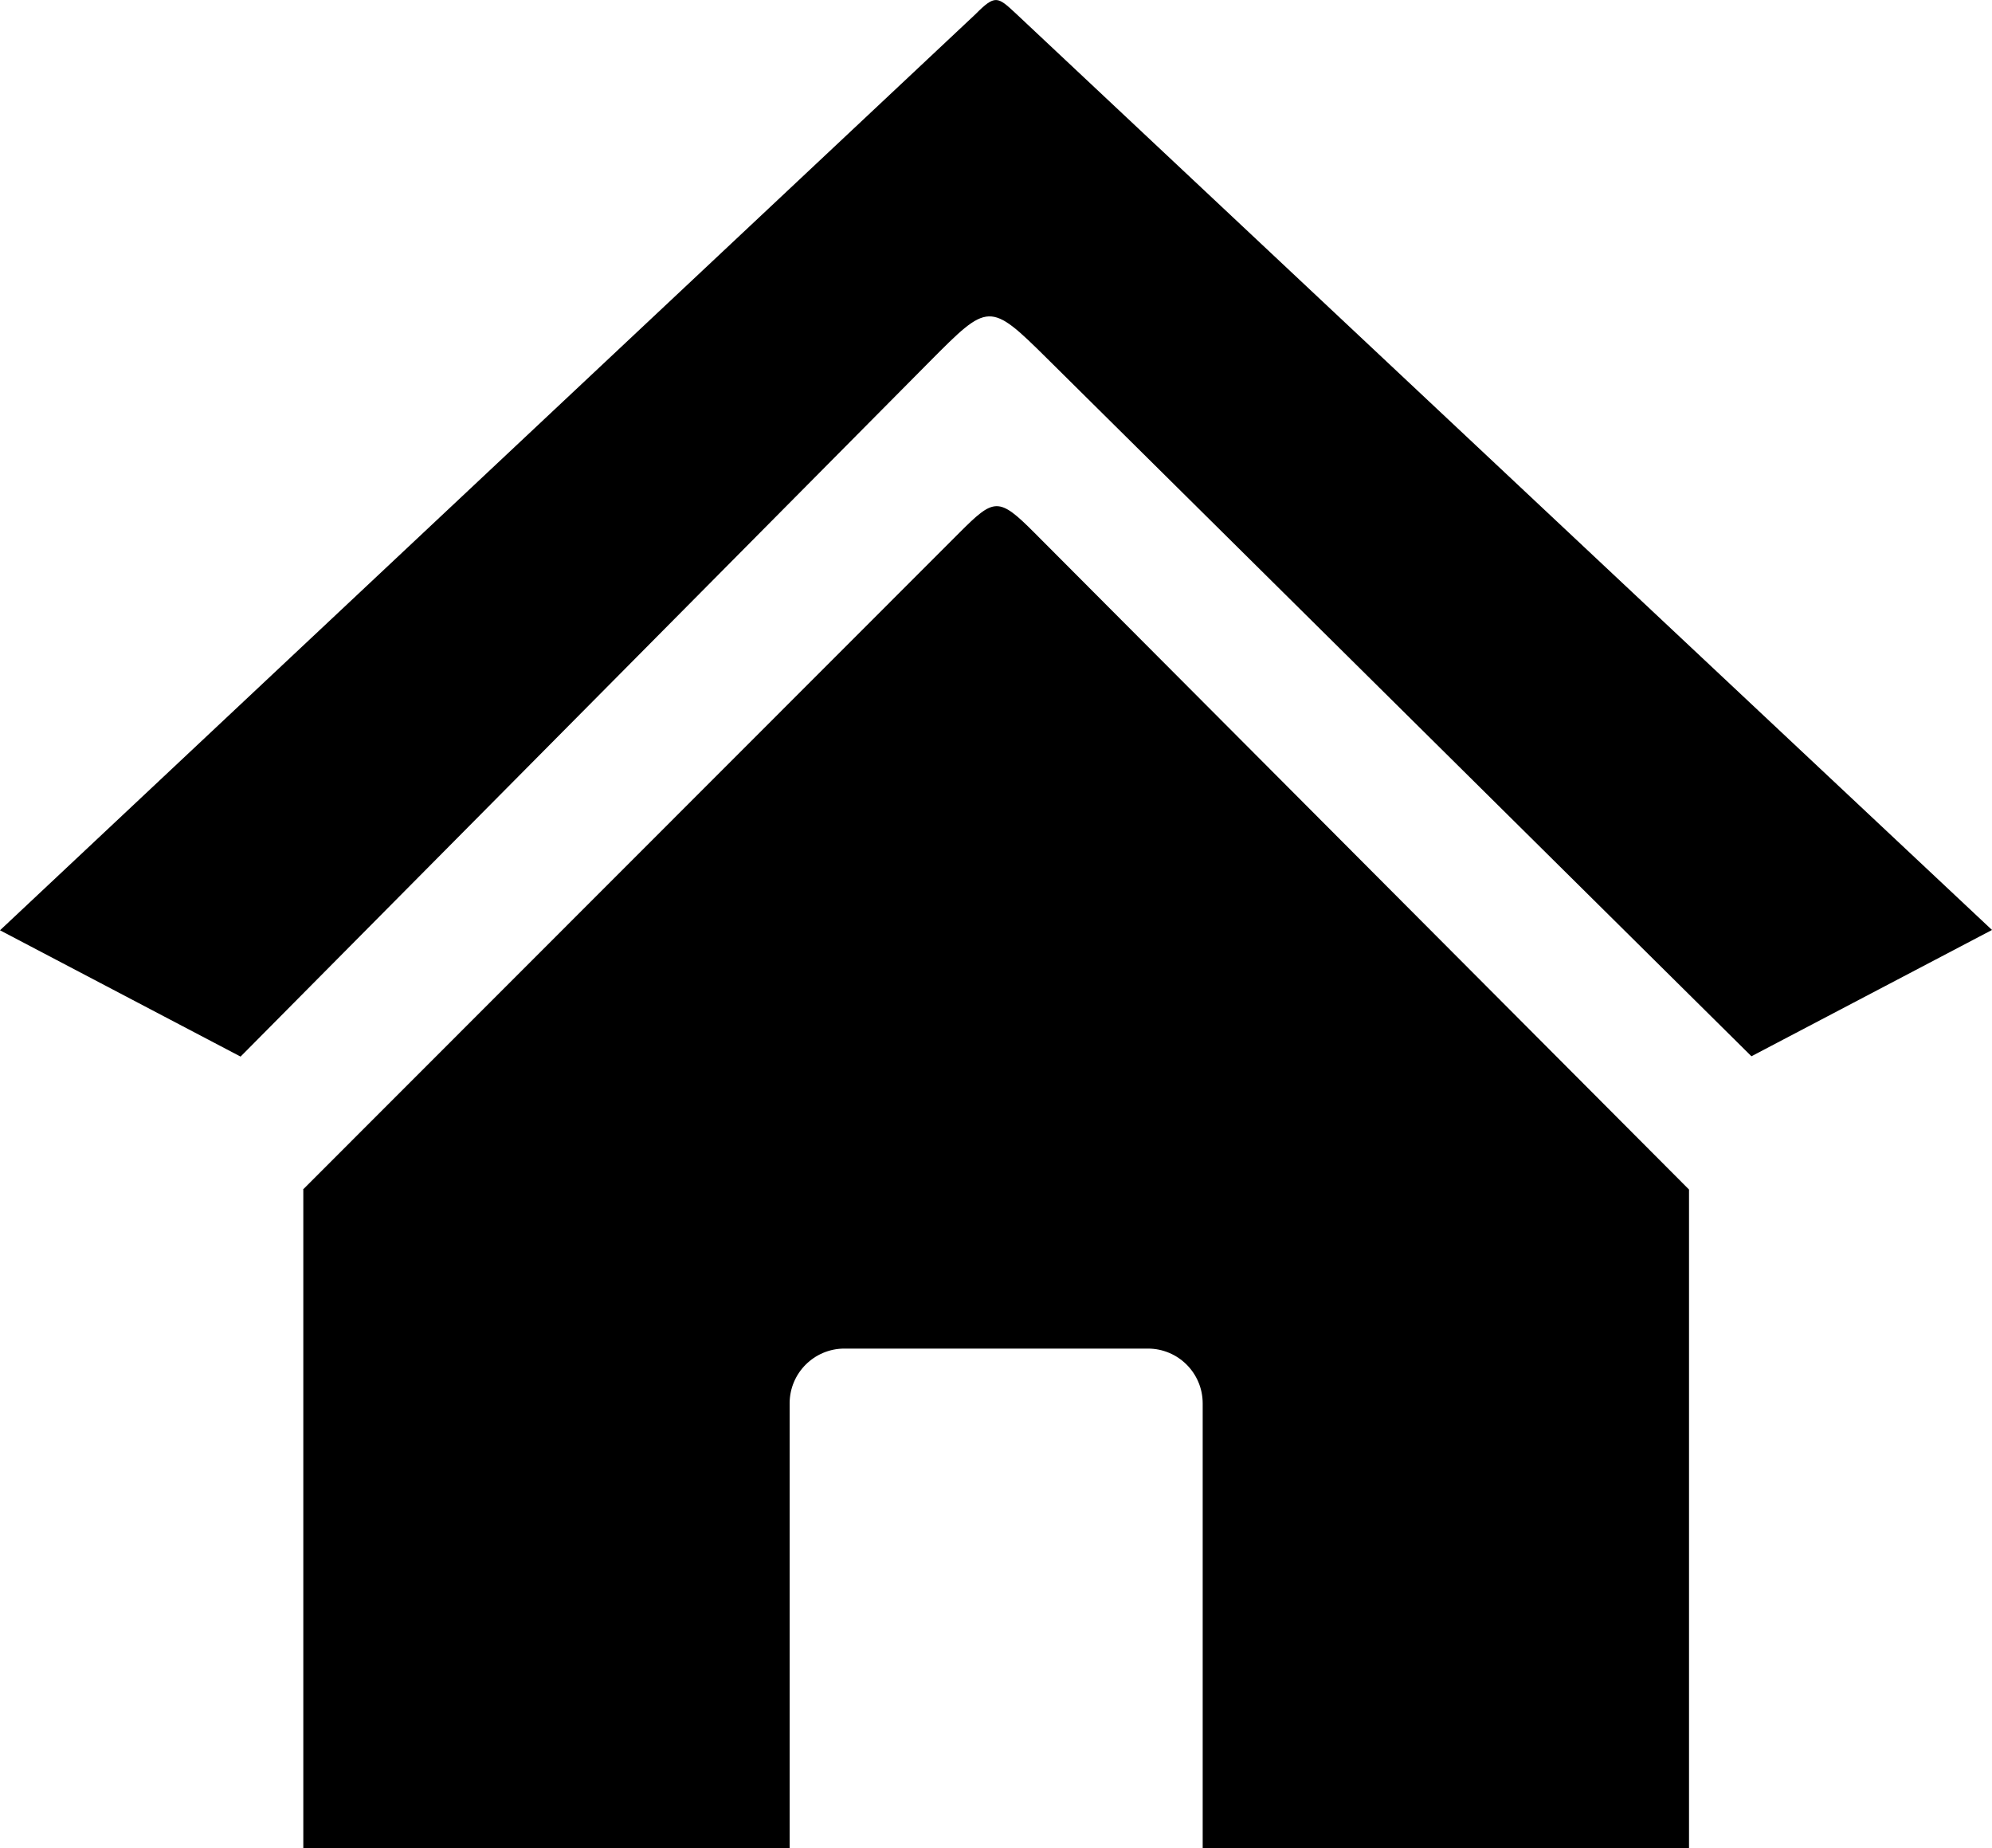
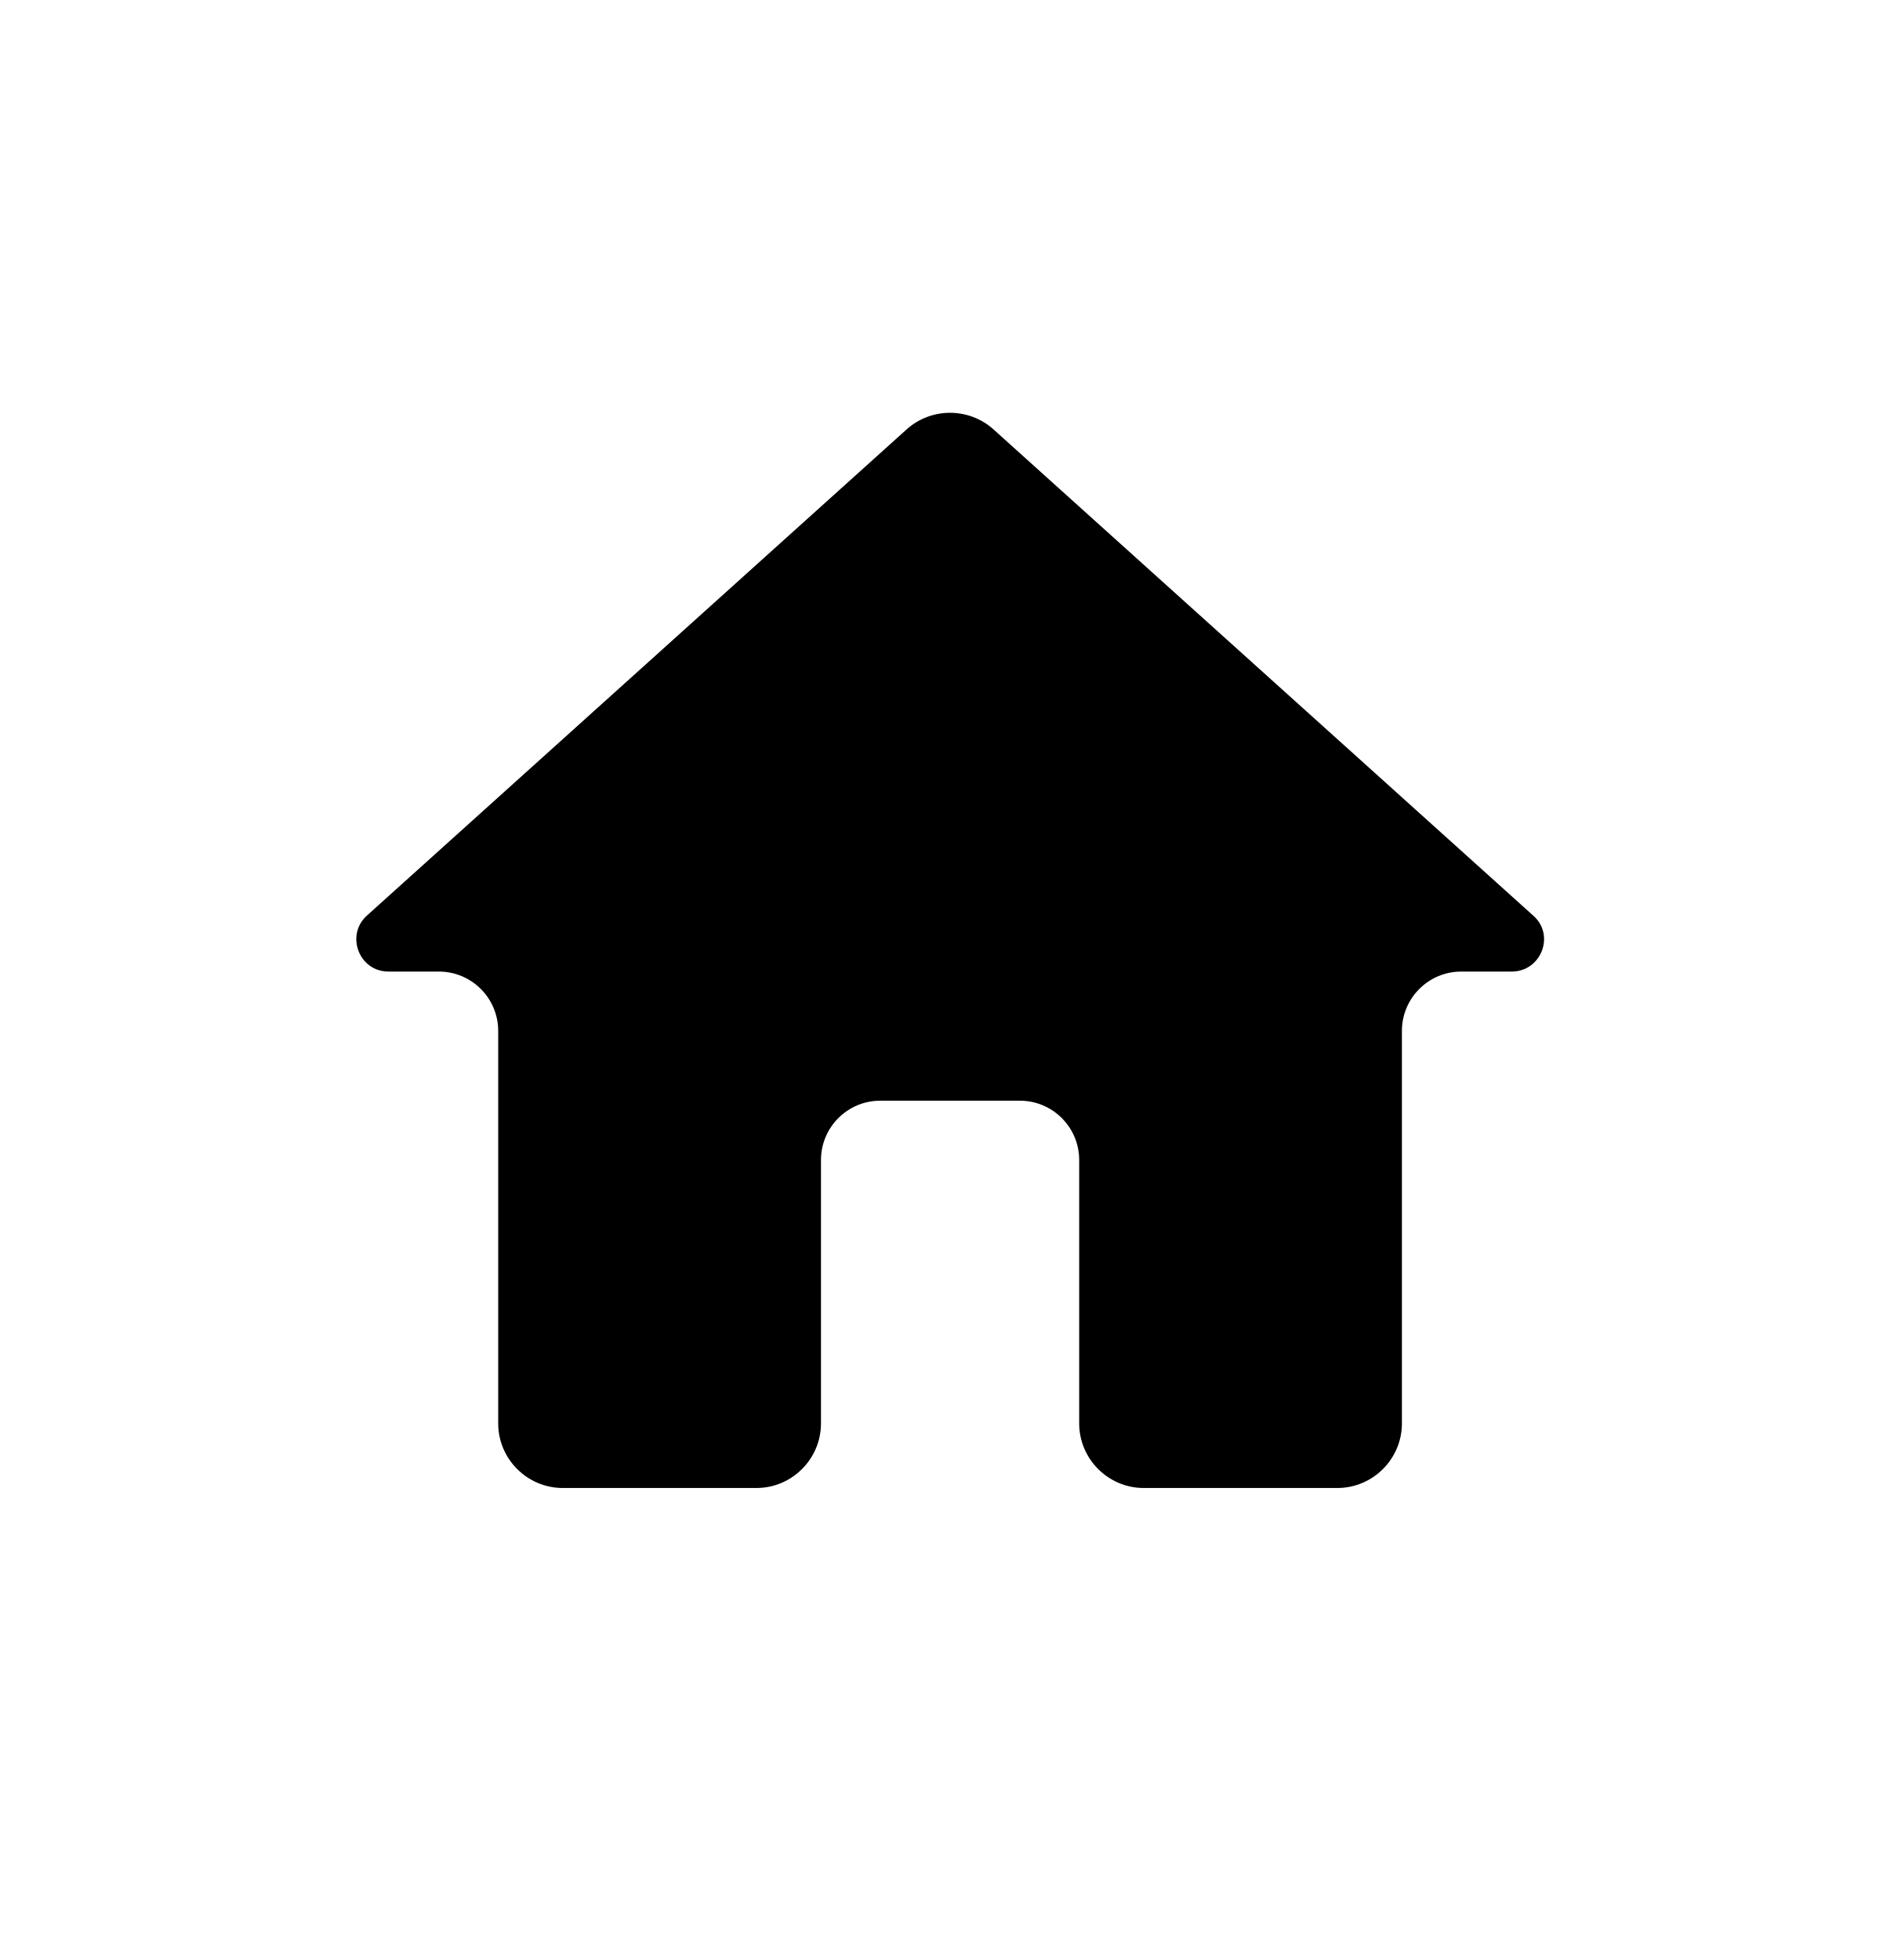
- <svg xmlns="http://www.w3.org/2000/svg" id="Layer_1" data-name="Layer 1" viewBox="0 0 122.88 113.97">
-   <defs>
-     <style>.cls-1{fill-rule:evenodd;}</style>
-   </defs>
-   <path class="cls-1" d="M18.69,73.37,59.18,32.86c2.14-2.14,2.41-2.23,4.63,0l40.38,40.51V114h-30V86.55a3.38,3.38,0,0,0-3.37-3.37H52.08a3.38,3.38,0,0,0-3.37,3.37V114h-30V73.37ZM60.17.88,0,57.38l14.84,7.79,42.5-42.86c3.64-3.66,3.68-3.74,7.29-.16l43.41,43,14.84-7.79L62.62.79c-1.08-1-1.24-1.13-2.45.09Z" />
+ <svg xmlns="http://www.w3.org/2000/svg" width="32" height="33" viewBox="0 0 32 33">
+   <path d="M13.824 23.966V19.532C13.824 18.979 14.271 18.532 14.824 18.532H17.172C17.724 18.532 18.172 18.979 18.172 19.532V23.966C18.172 24.564 18.661 25.053 19.258 25.053H22.519C23.117 25.053 23.606 24.564 23.606 23.966V17.358C23.606 16.805 24.054 16.358 24.606 16.358H25.454C25.954 16.358 26.193 15.738 25.813 15.412L16.726 7.227C16.313 6.858 15.682 6.858 15.269 7.227L6.182 15.412C5.813 15.738 6.041 16.358 6.541 16.358H7.389C7.941 16.358 8.389 16.805 8.389 17.358V23.966C8.389 24.564 8.878 25.053 9.476 25.053H12.737C13.335 25.053 13.824 24.564 13.824 23.966Z" fill="currentColor" />
</svg>
